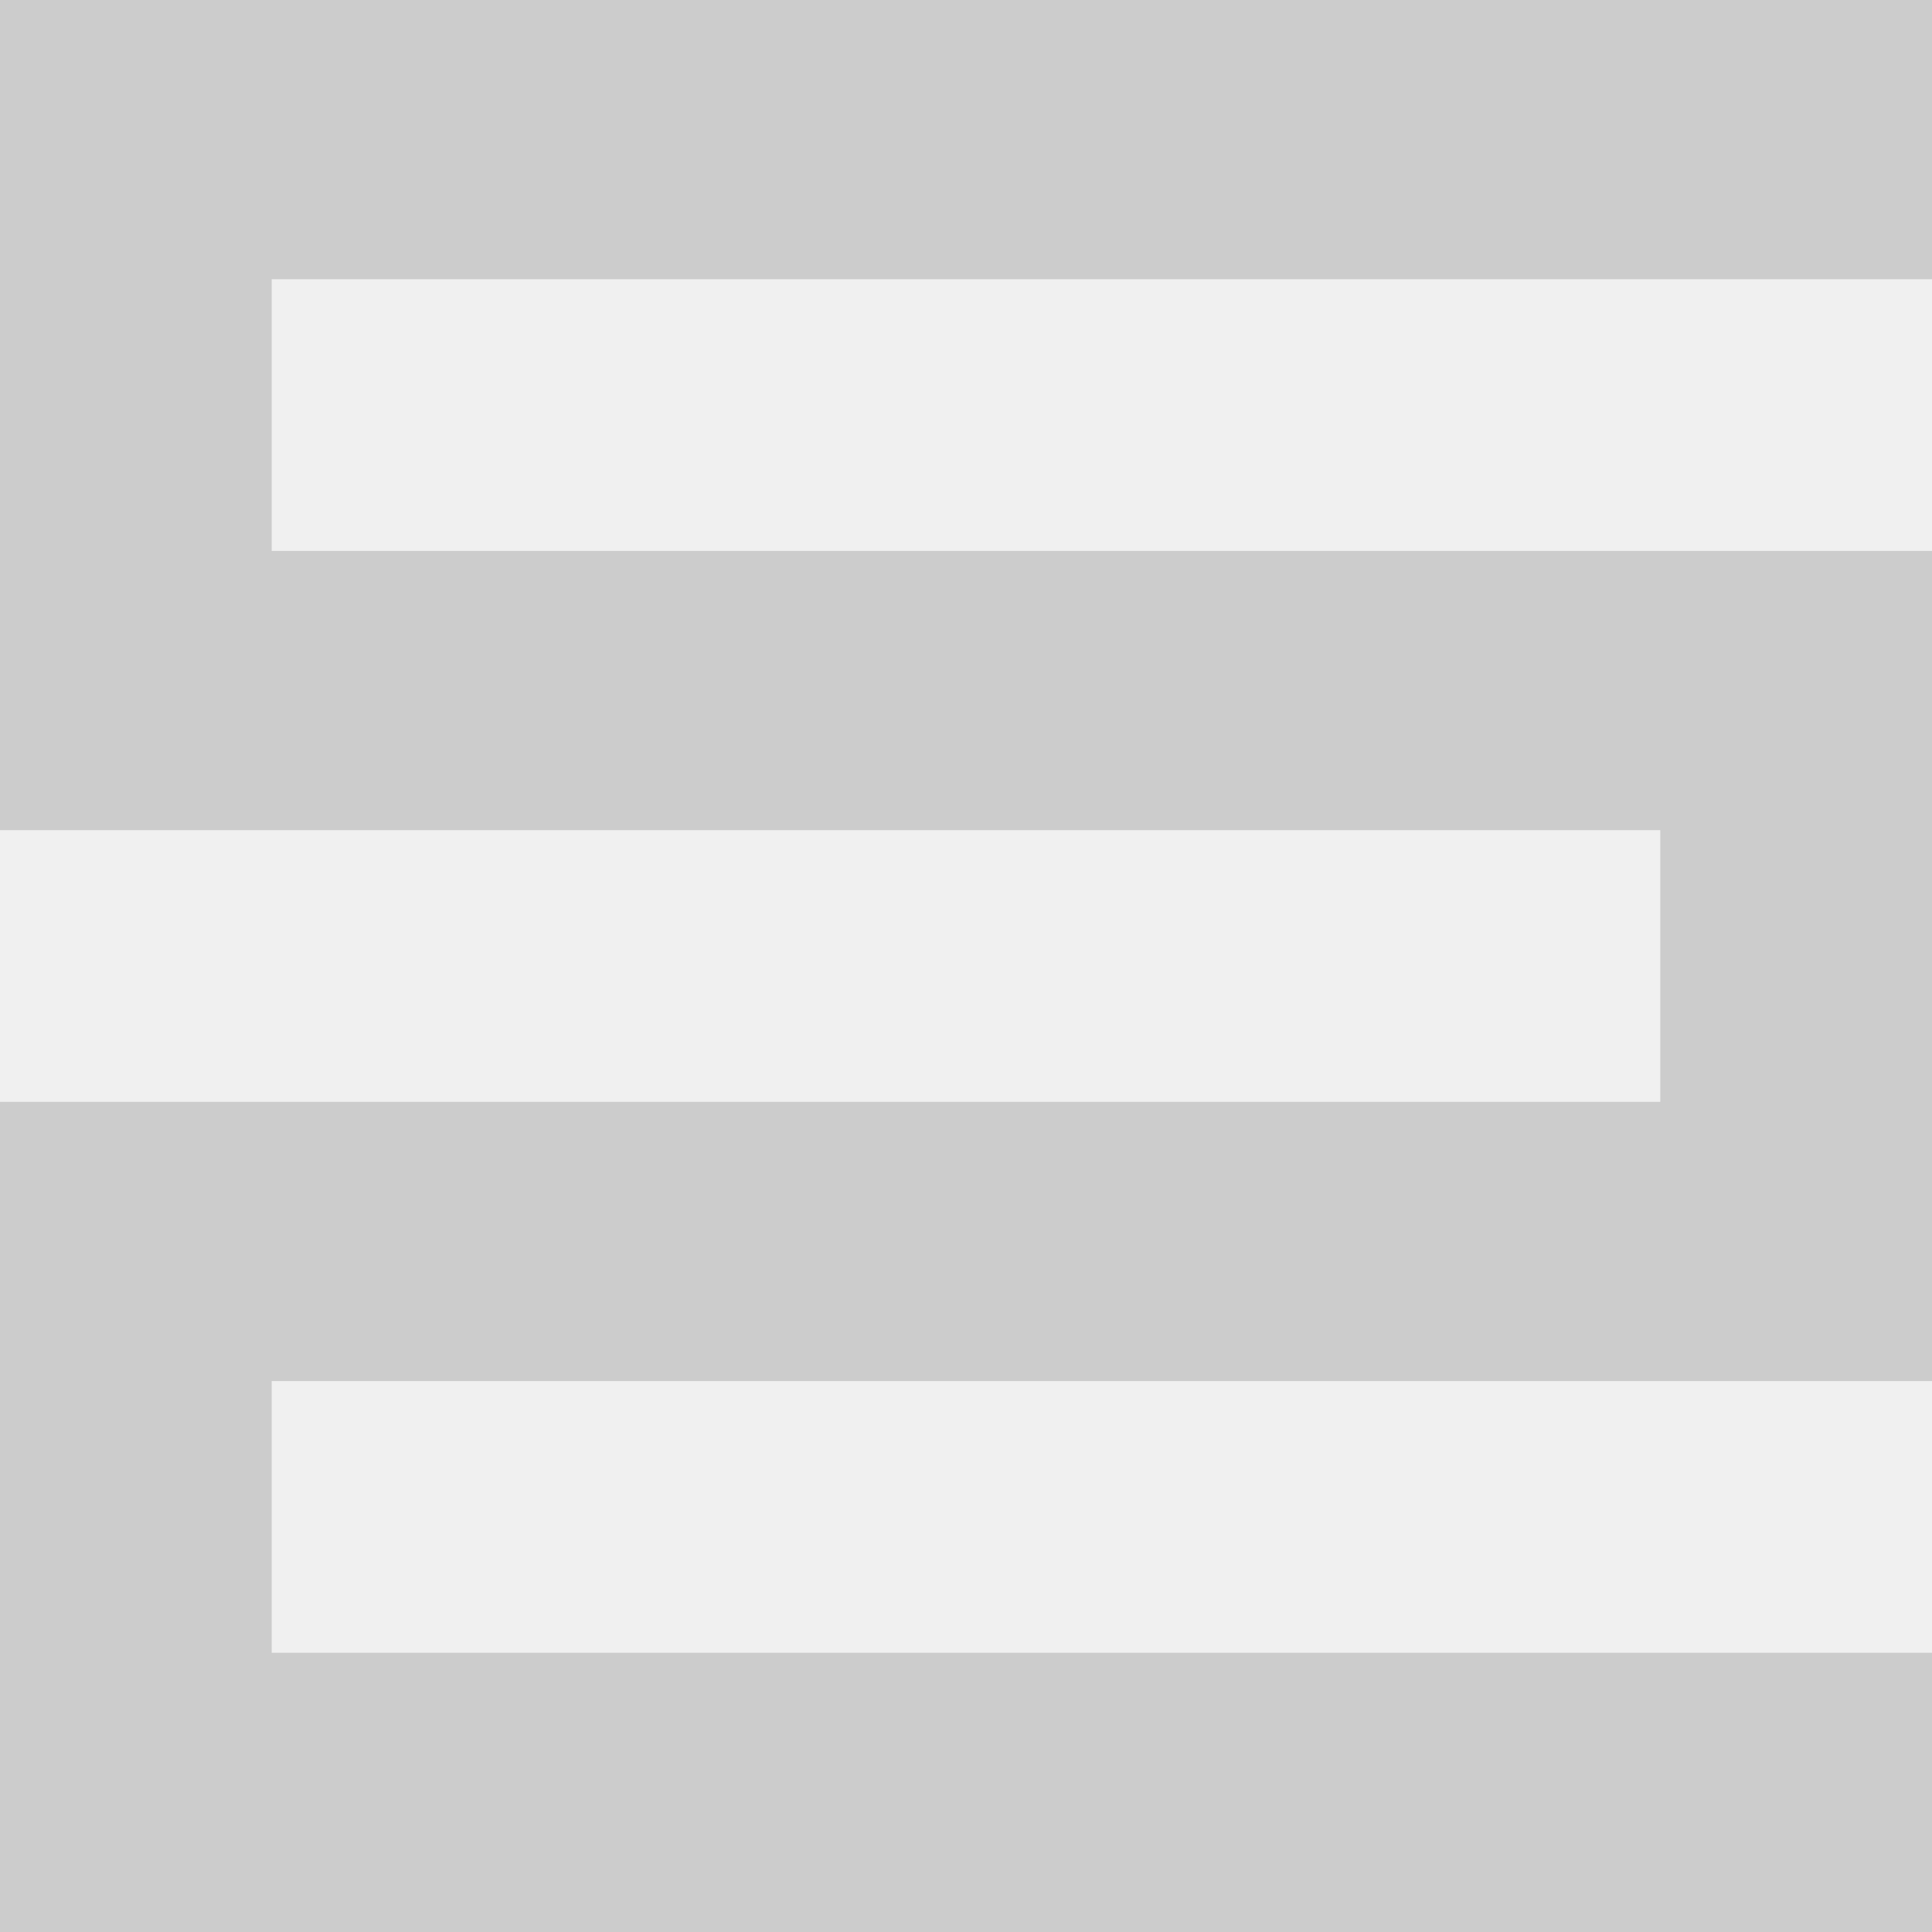
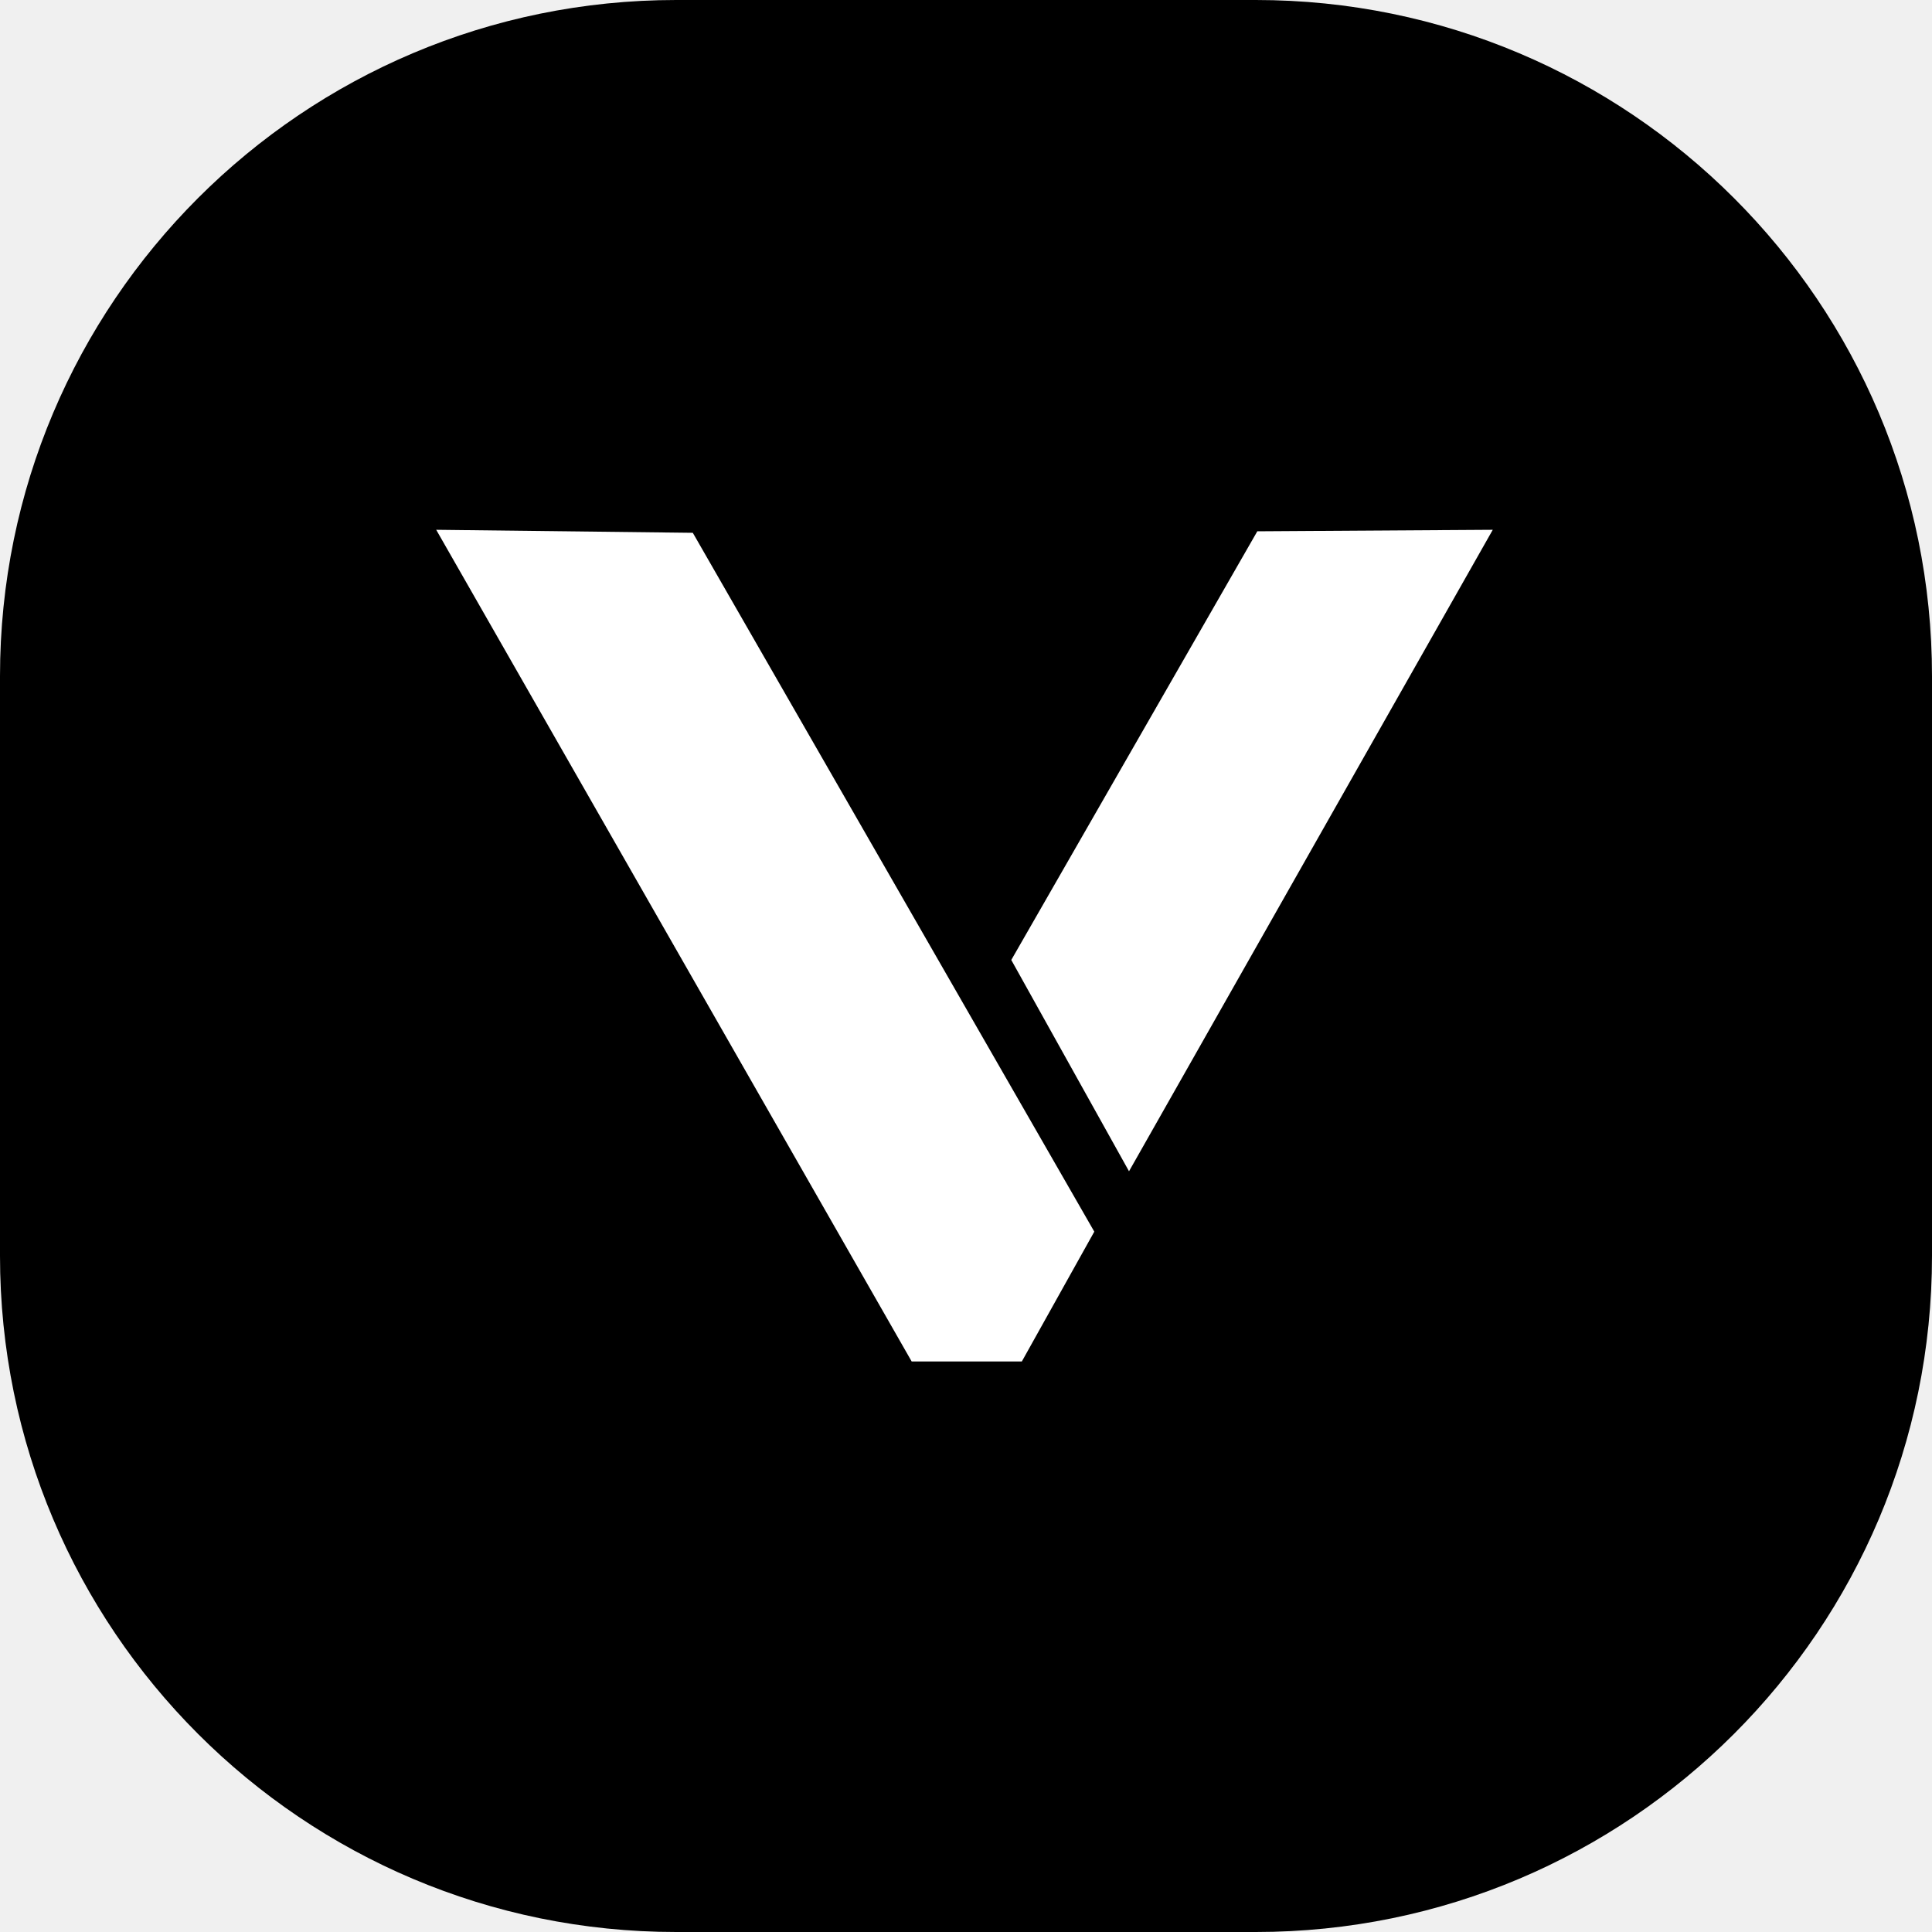
- <svg xmlns="http://www.w3.org/2000/svg" width="512" height="512" viewBox="0 0 512 512" fill="none">
-   <g clip-path="url(#clip0_741_1317)">
-     <path d="M512 366H72V438H512V512H0V292H440V220H0V0H512V74H72V146H512V366Z" fill="#CCCCCC" />
+ <svg xmlns="http://www.w3.org/2000/svg" version="1.1" width="1000" height="1000">
+   <g clip-path="url(#SvgjsClipPath1412)">
+     <rect width="1000" height="1000" fill="#000000" />
+     <g transform="matrix(0.78125,0,0,0.78125,100,100)">
+       <svg version="1.1" width="1024" height="1024">
+         <svg viewBox="0 0 1024 1024">
+           <polygon points="161,223 331,225 597,688 549,774 476,774" fill="#ffffff" />
+           <polygon points="705,224 861,223 620,648 542,508" fill="#ffffff" />
+         </svg>
+       </svg>
+     </g>
  </g>
  <defs>
-     <clipPath id="clip0_741_1317">
-       <rect width="512" height="512" fill="white" />
+     <clipPath id="SvgjsClipPath1412">
+       <rect width="1000" height="1000" x="0" y="0" rx="350" ry="350" />
    </clipPath>
  </defs>
</svg>
